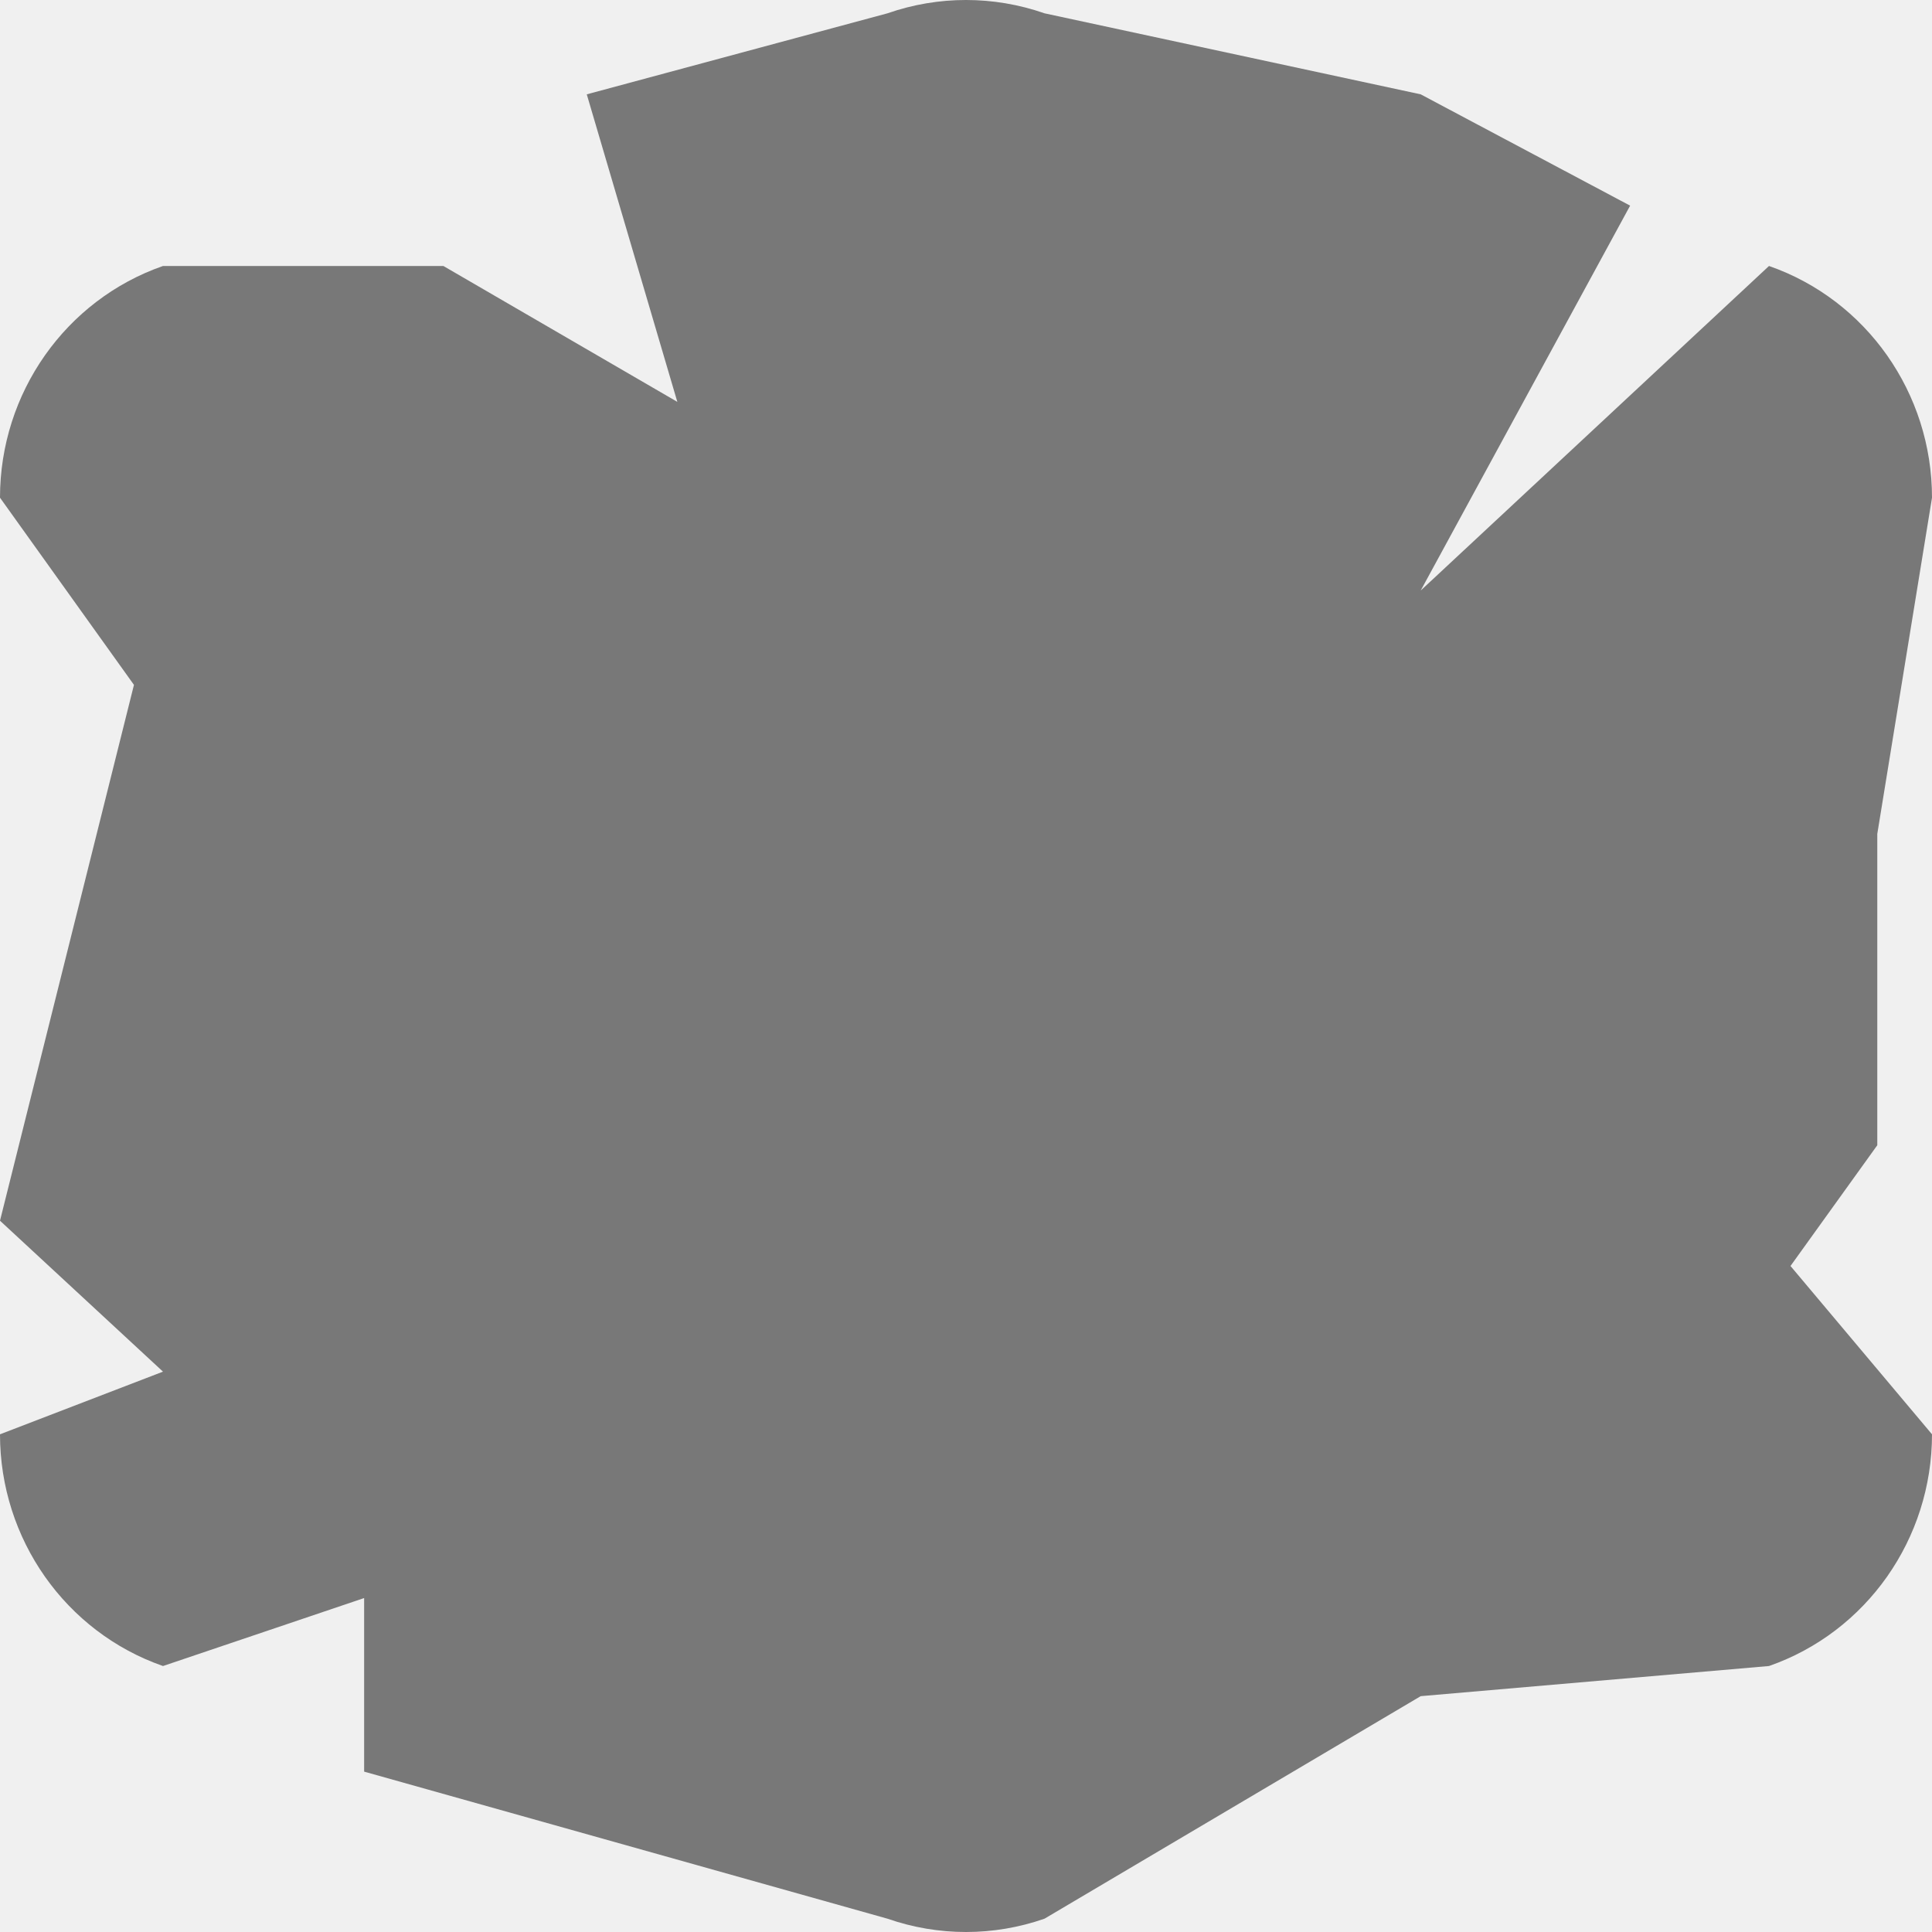
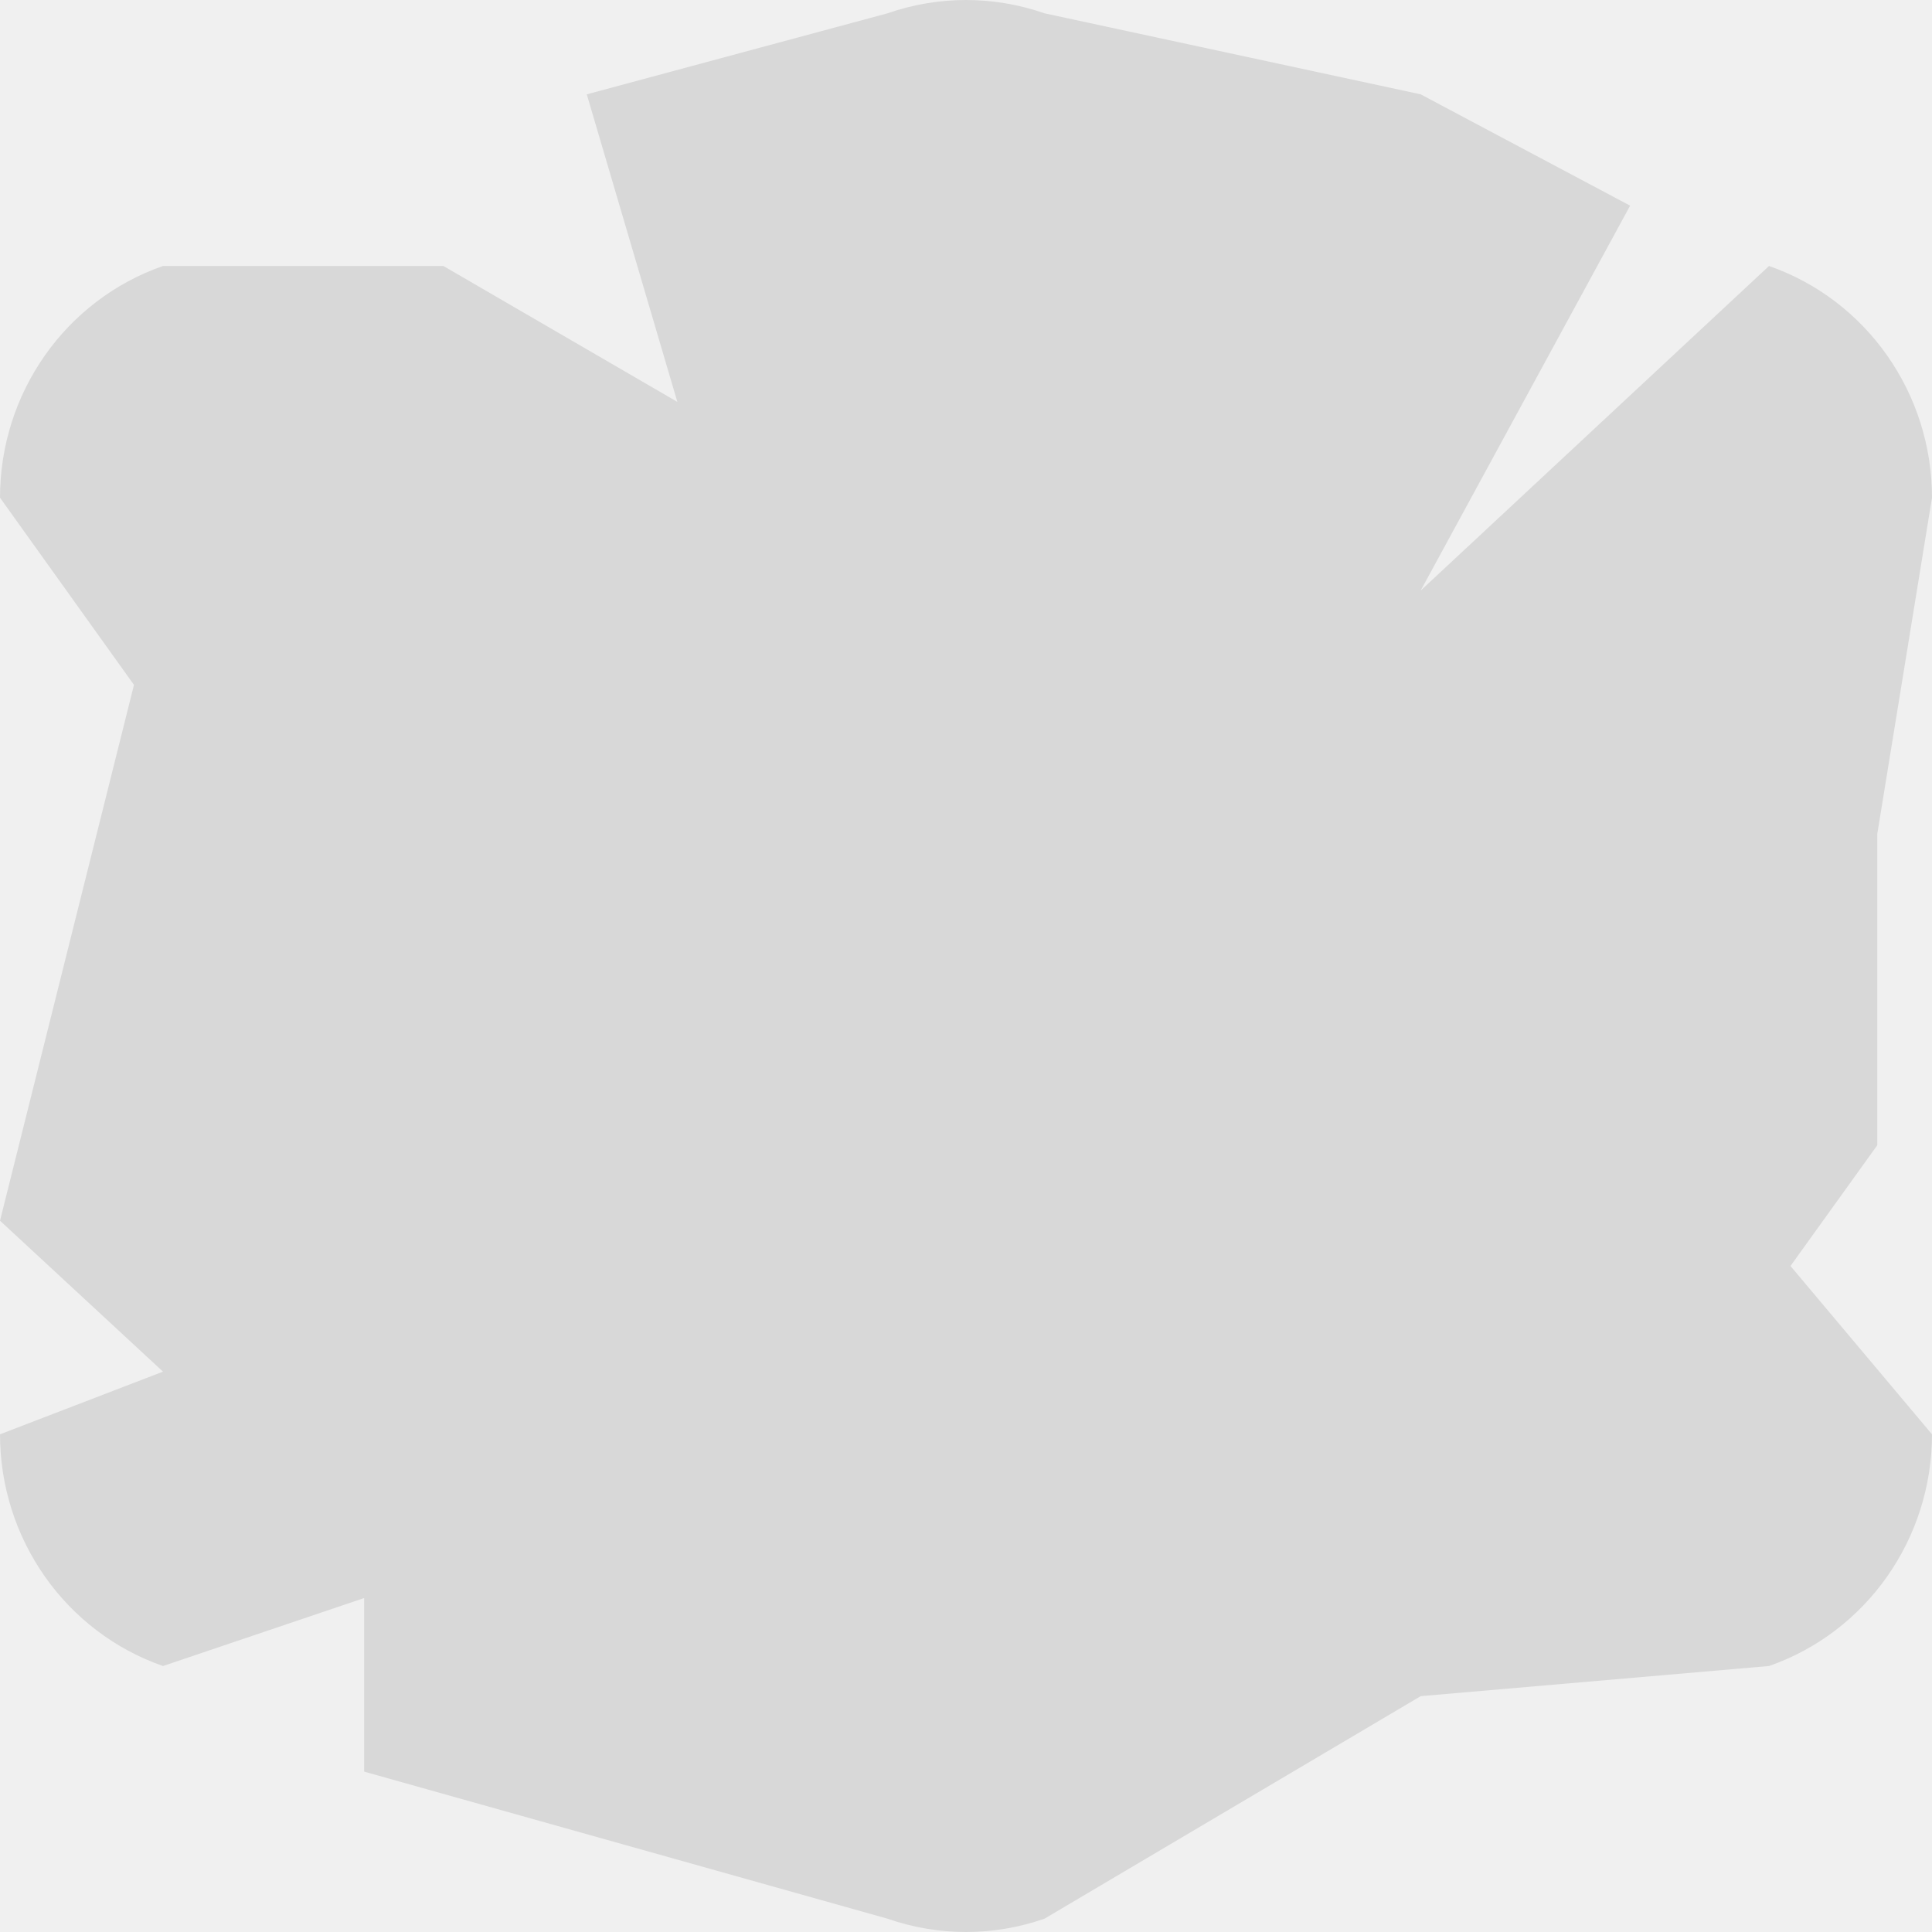
<svg xmlns="http://www.w3.org/2000/svg" width="512" height="512" viewBox="0 0 512 512" fill="none">
  <g clip-path="url(#clip0_679_824)">
-     <path d="M235.194 3.527C248.677 -1.176 263.322 -1.175 276.805 3.527L376.5 25L432 54.5L376.5 156.5L468.805 70.488C494.648 79.501 512 104.168 512 131.894L497.5 221V303.5L474.5 335.5L512 380.106C512 407.832 494.648 432.499 468.805 441.512L376.5 449.5L276.805 508.473C263.322 513.175 248.677 513.176 235.194 508.473L96.5 469.5V423.5L43.195 441.512C17.352 432.499 0 407.832 0 380.106L43.195 363.5L0 323.5L35.5 181.5L0 131.894C0 104.168 17.352 79.501 43.195 70.488H117.5L179.5 106.5L155.5 25L235.194 3.527Z" fill="black" fill-opacity="0.5" />
+     <path d="M235.194 3.527C248.677 -1.176 263.322 -1.175 276.805 3.527L376.5 25L432 54.5L376.5 156.5L468.805 70.488C494.648 79.501 512 104.168 512 131.894L497.5 221V303.5L474.5 335.5L512 380.106C512 407.832 494.648 432.499 468.805 441.512L376.5 449.5L276.805 508.473C263.322 513.175 248.677 513.176 235.194 508.473L96.5 469.5V423.5L43.195 441.512C17.352 432.499 0 407.832 0 380.106L43.195 363.5L0 323.5L35.5 181.5L0 131.894C0 104.168 17.352 79.501 43.195 70.488H117.5L179.5 106.5L155.5 25L235.194 3.527Z" fill="black" fill-opacity="0.1" />
  </g>
  <defs>
    <clipPath id="clip0_679_824">
      <rect width="512" height="512" fill="white" />
    </clipPath>
  </defs>
</svg>
